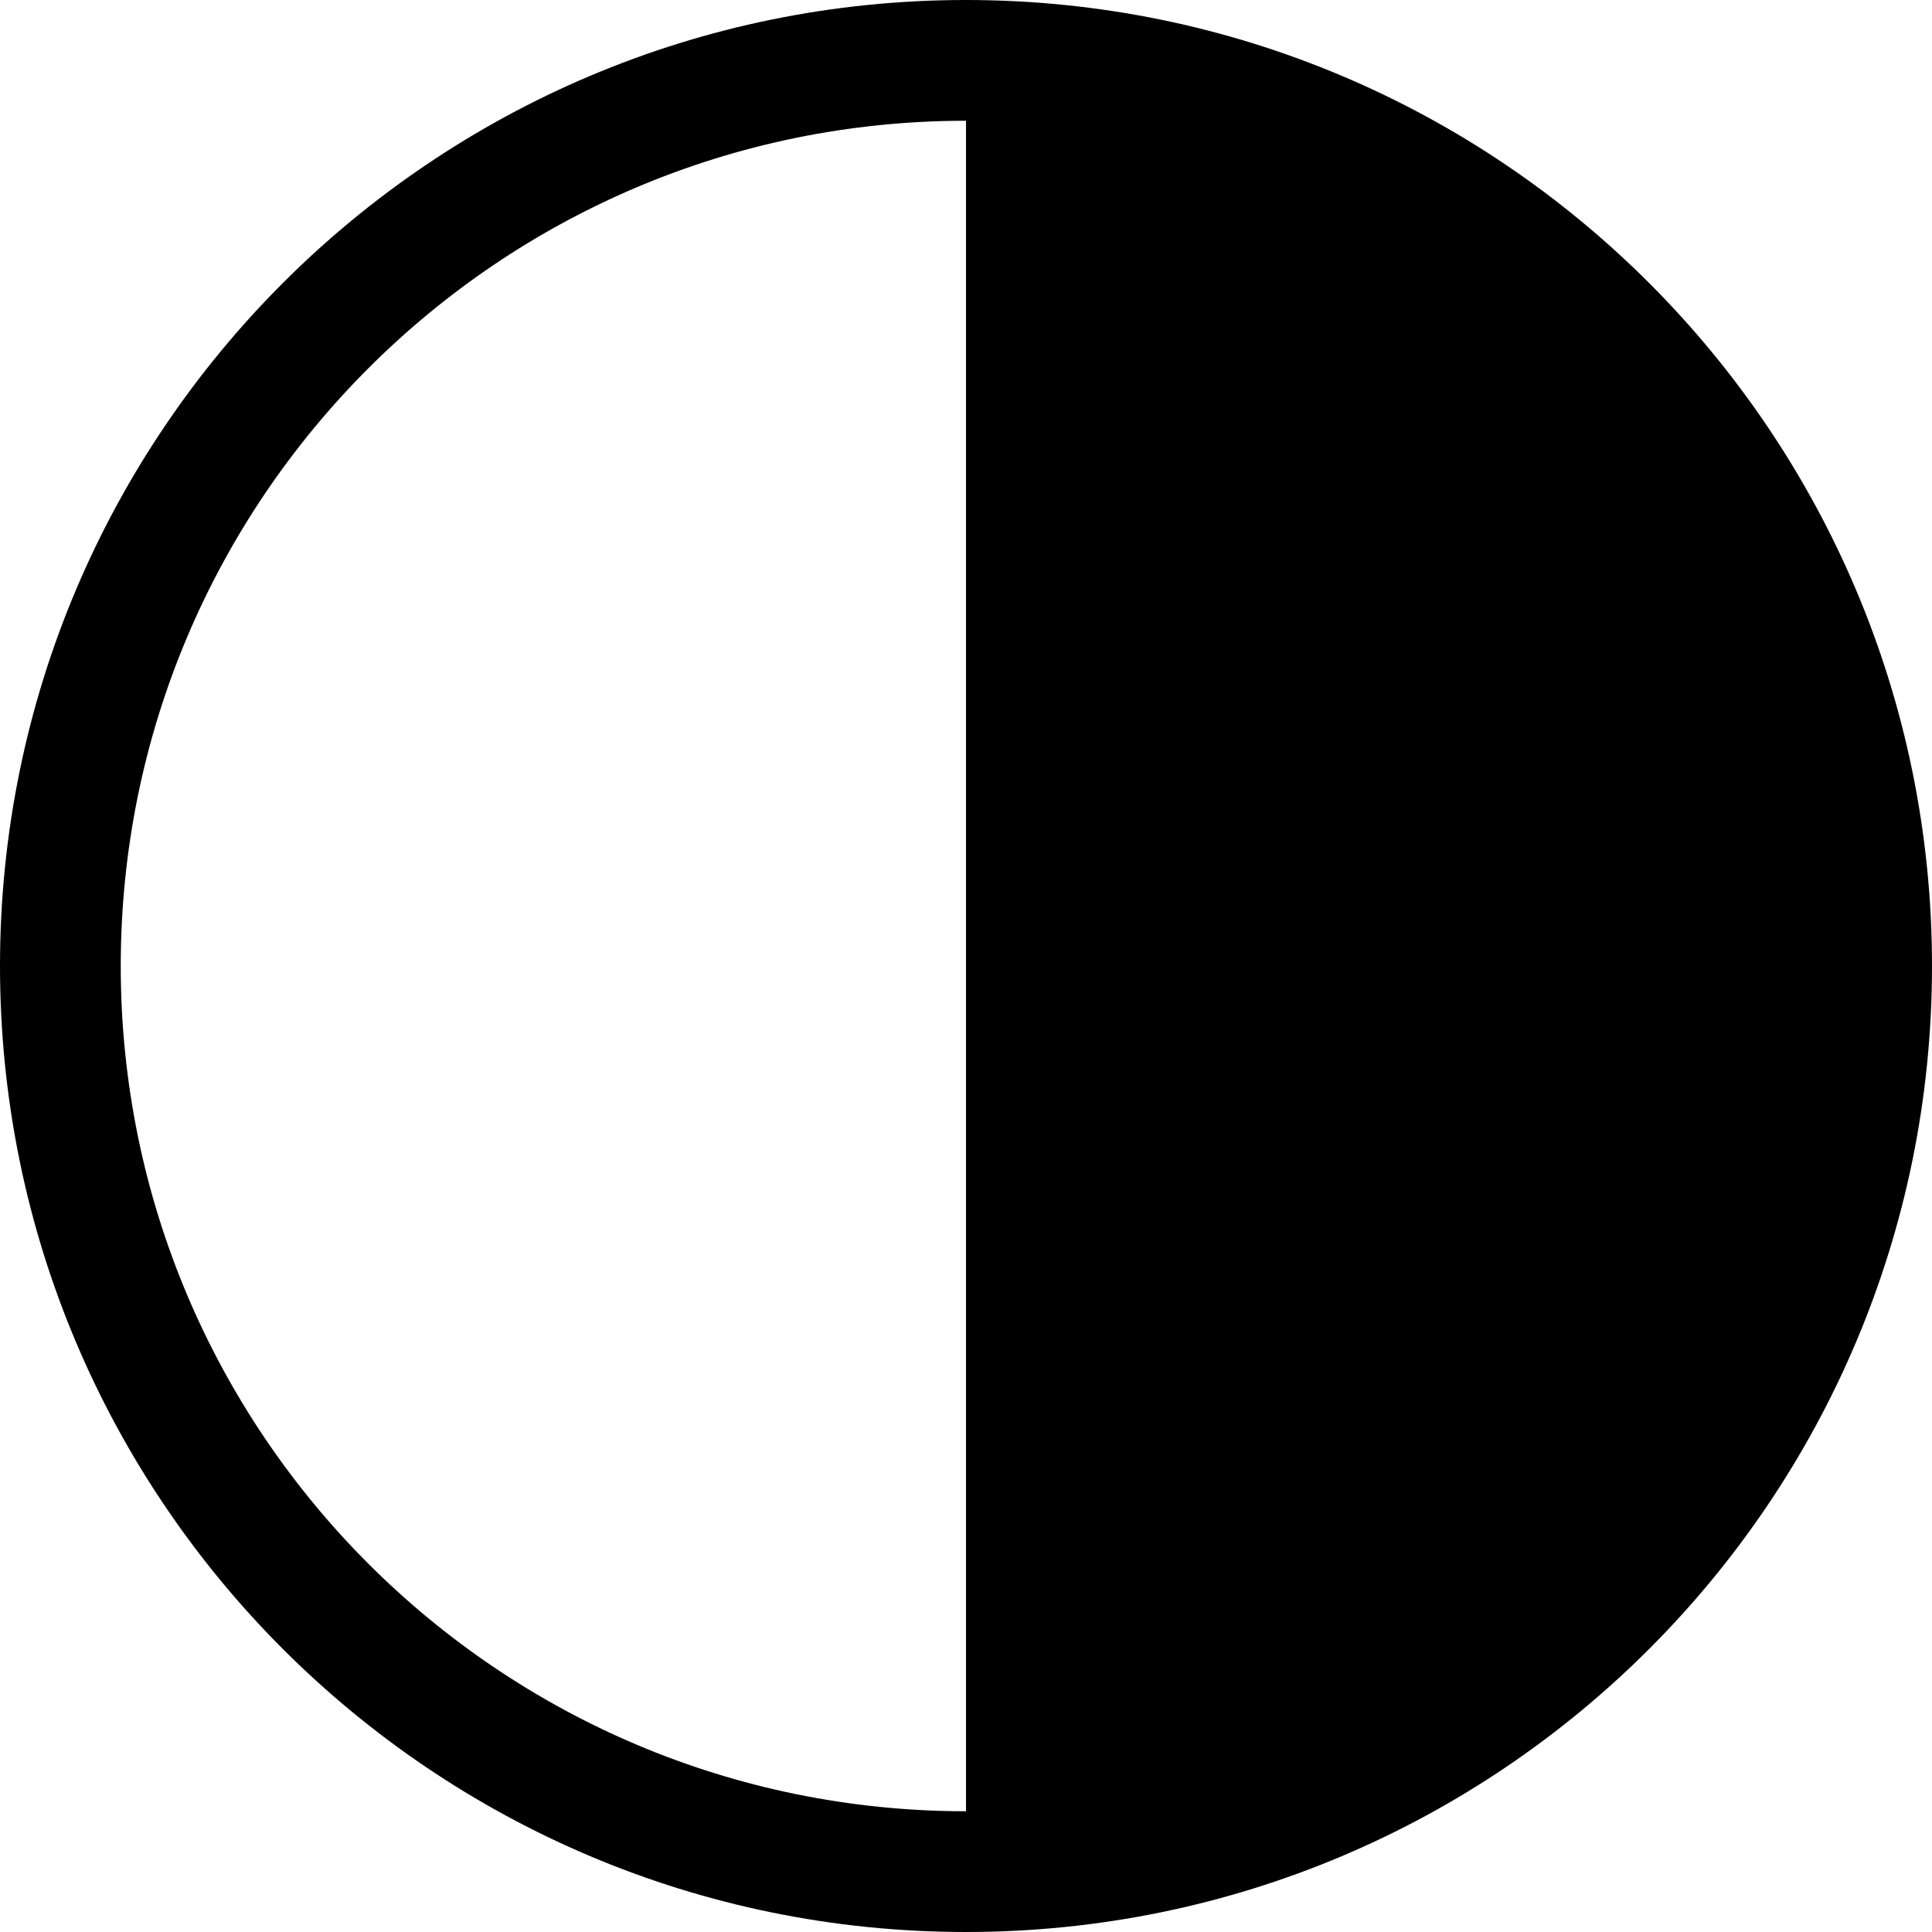
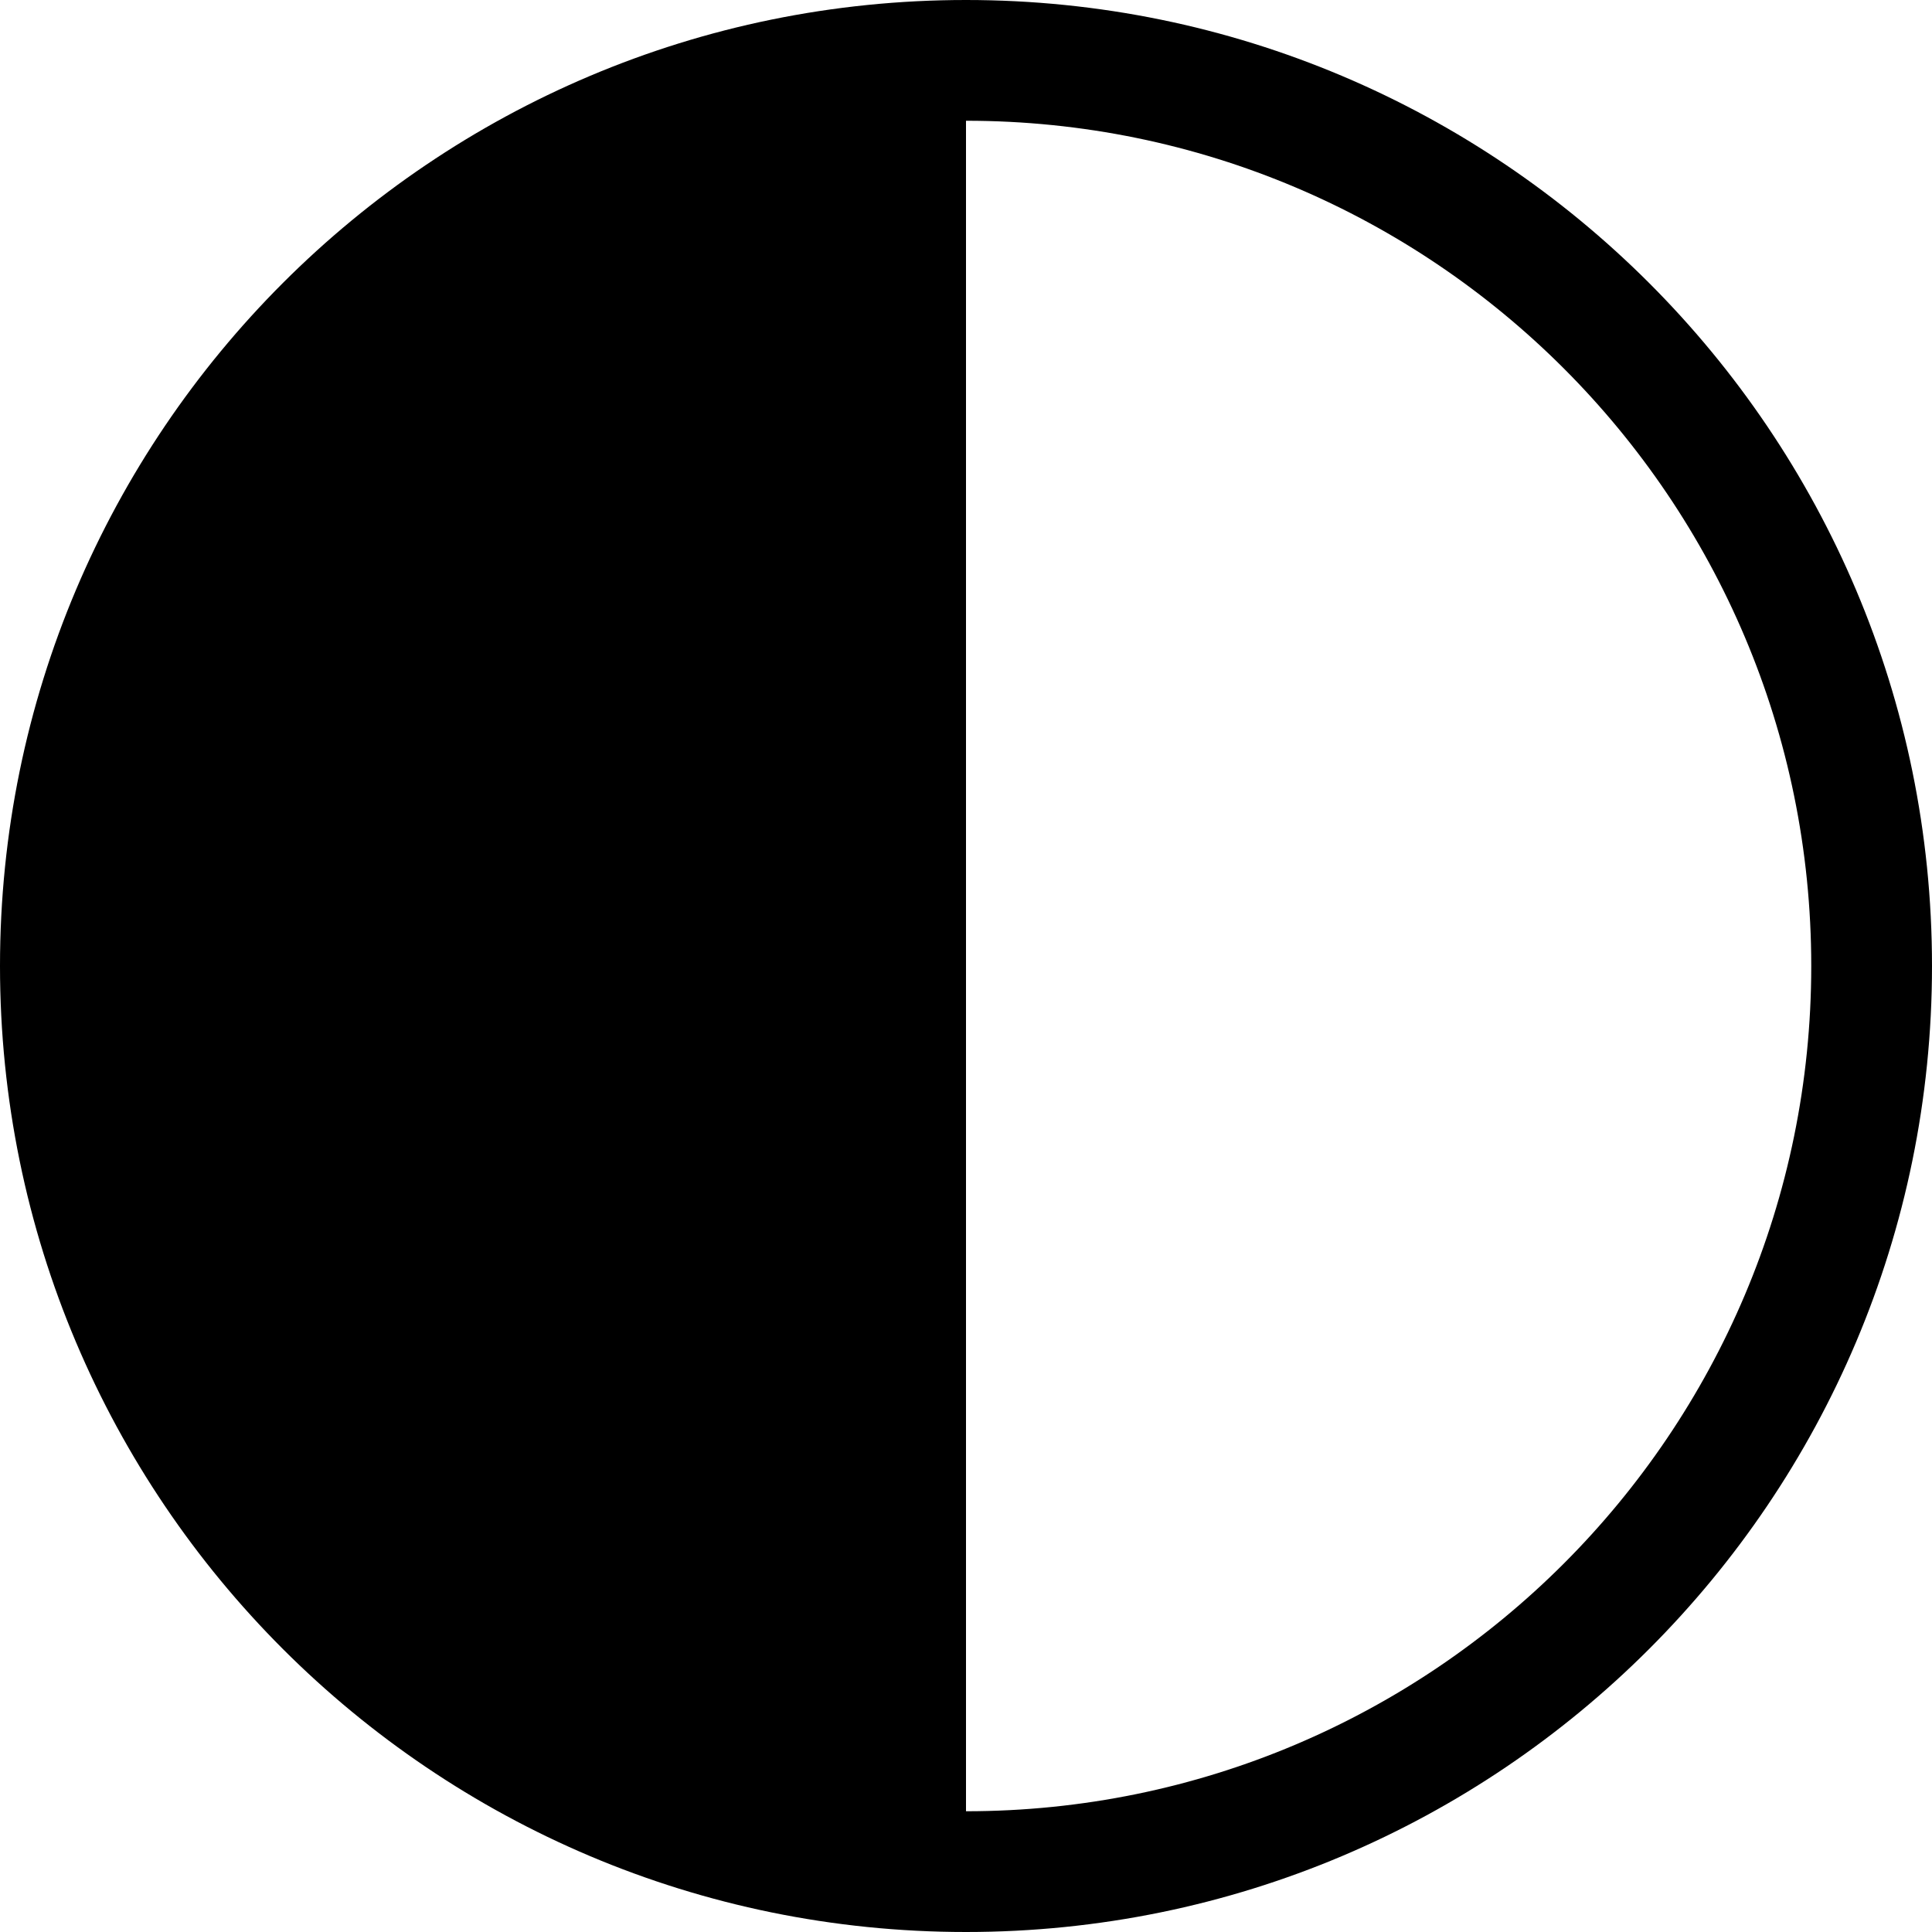
<svg xmlns="http://www.w3.org/2000/svg" class="bi bi-circle-half" width="1em" height="1em" viewBox="0 0 16 16" fill="currentColor">
-   <path fill-rule="evenodd" d="M8 15V1a7 7 0 0 0 0 14zm0 1A8 8 0 1 0 8 0a8 8 0 0 0 0 16z" clip-rule="evenodd" />
+   <path fill-rule="evenodd" d="M8 15V1a7 7 0 1 1 0 14zm0 1A8 8 0 1 1 8 0a8 8 0 0 1 0 16z" clip-rule="evenodd" />
</svg>
